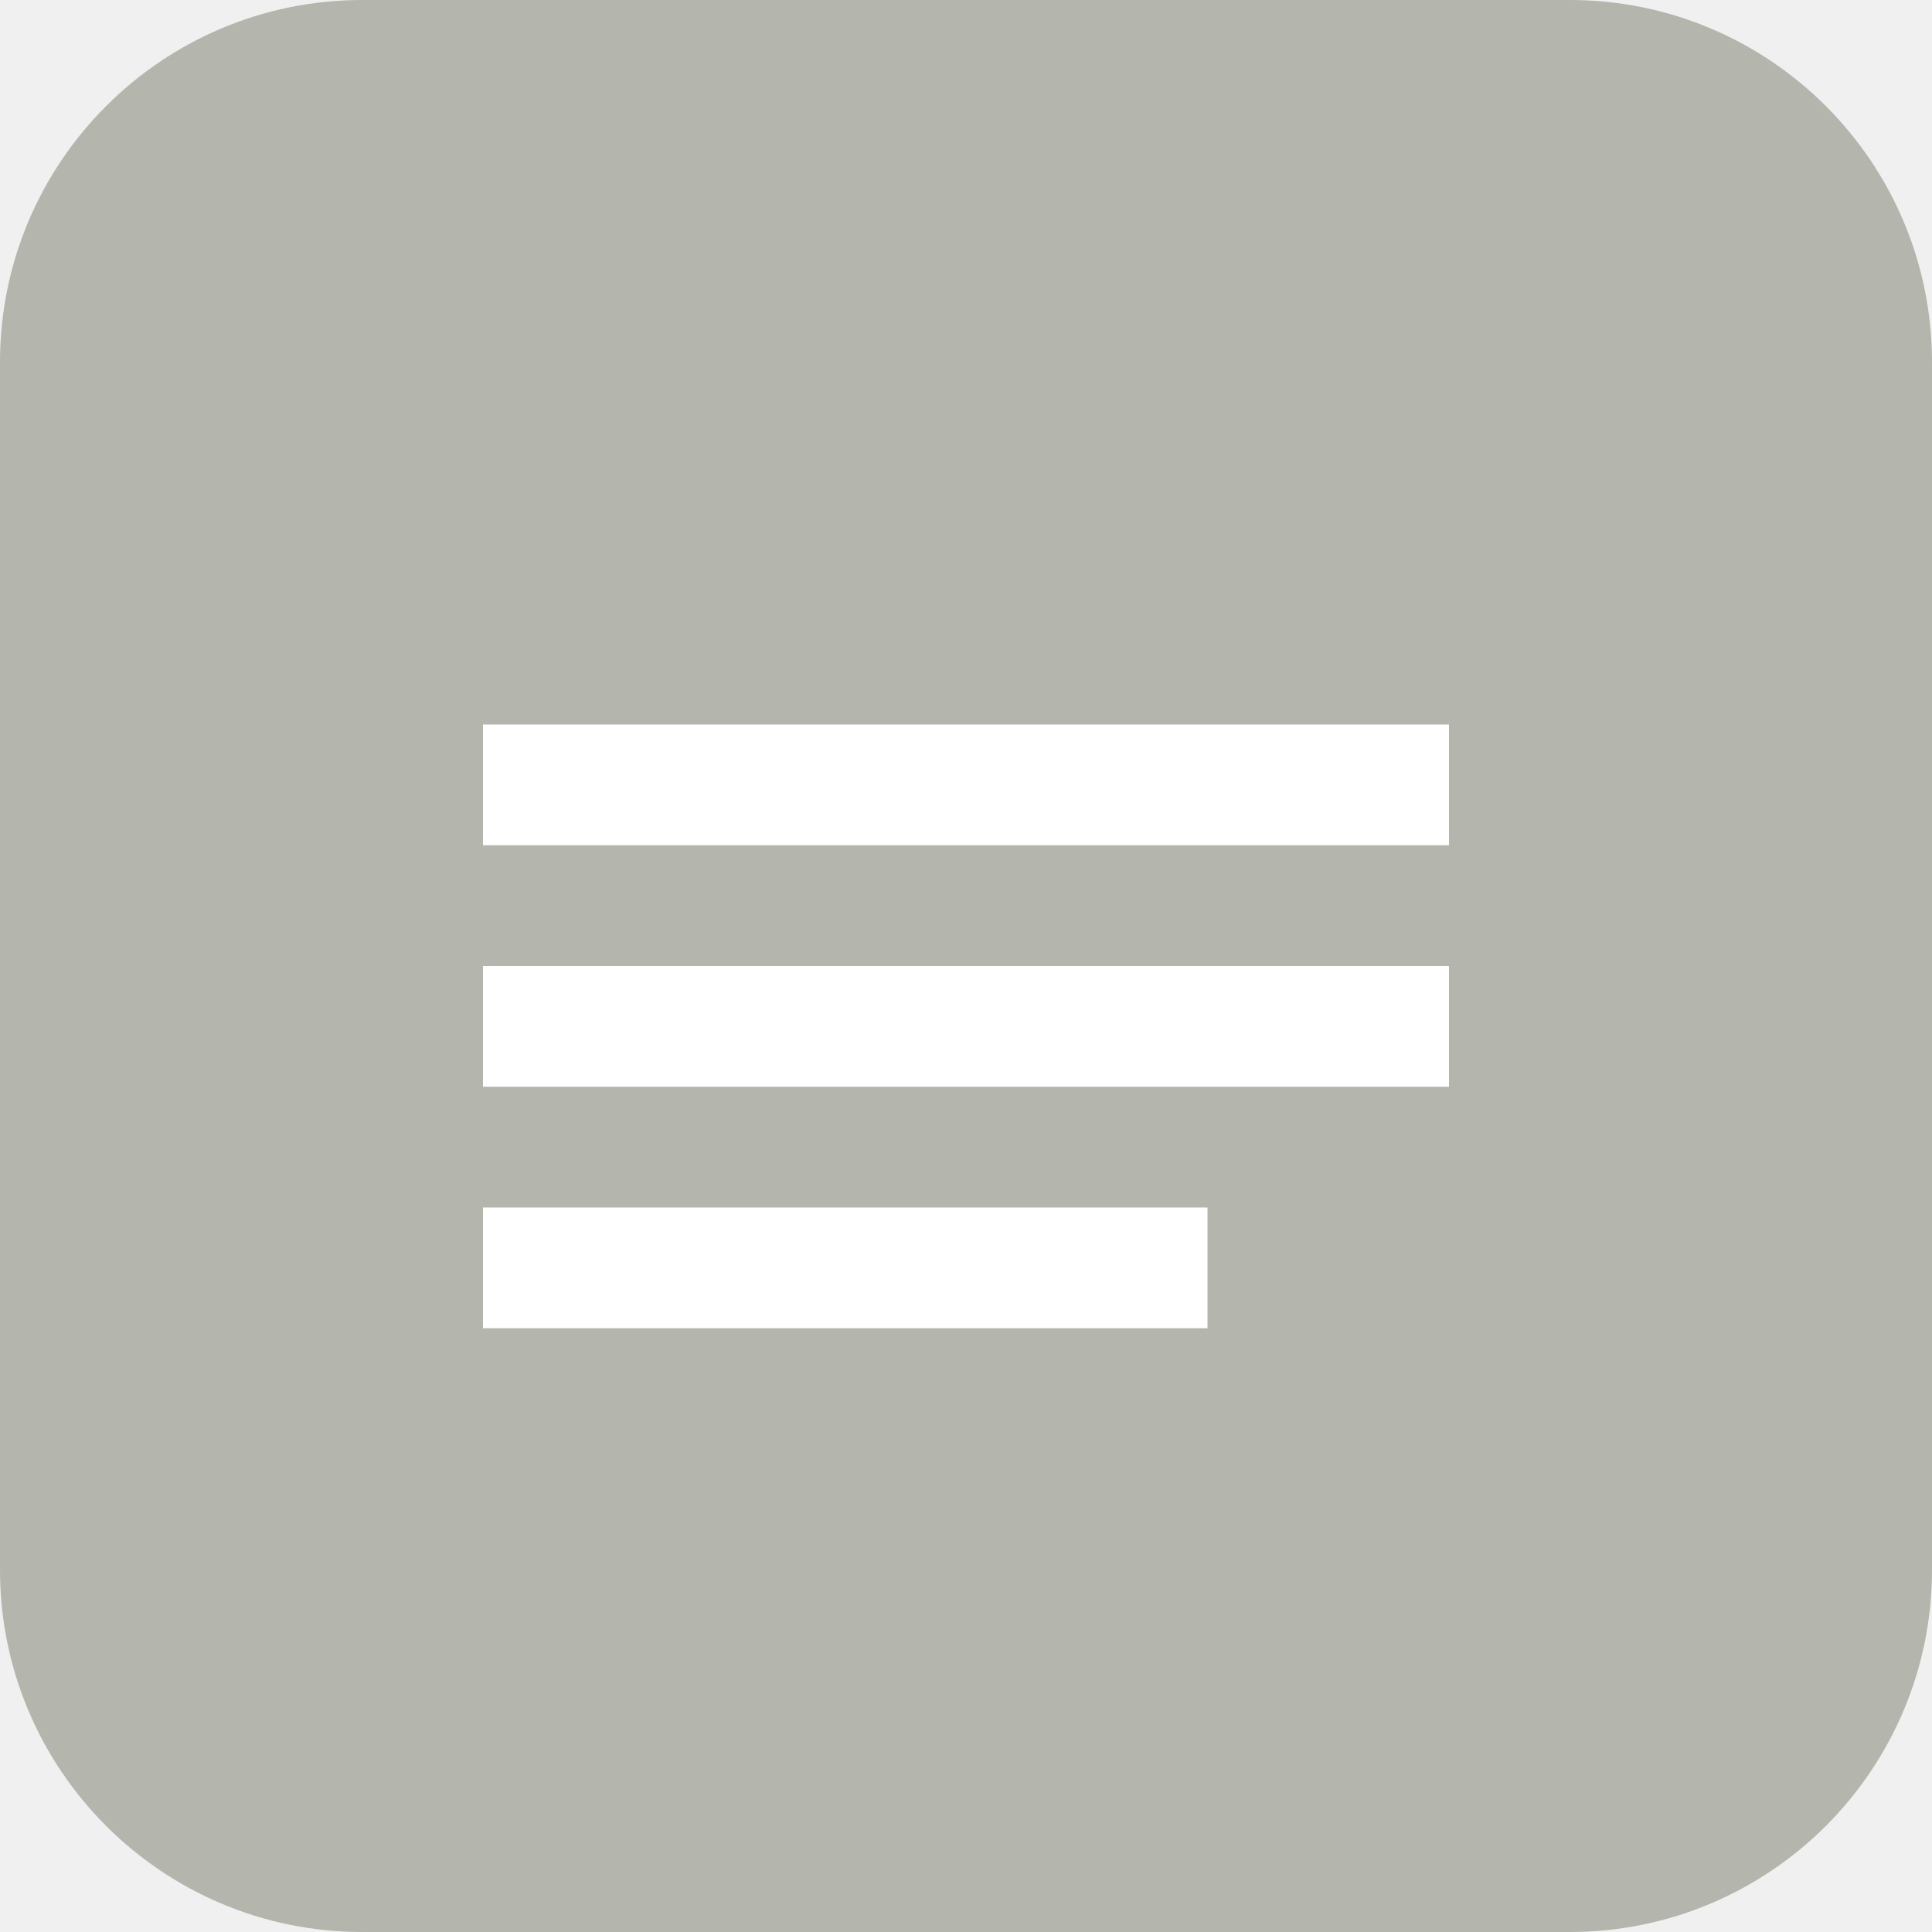
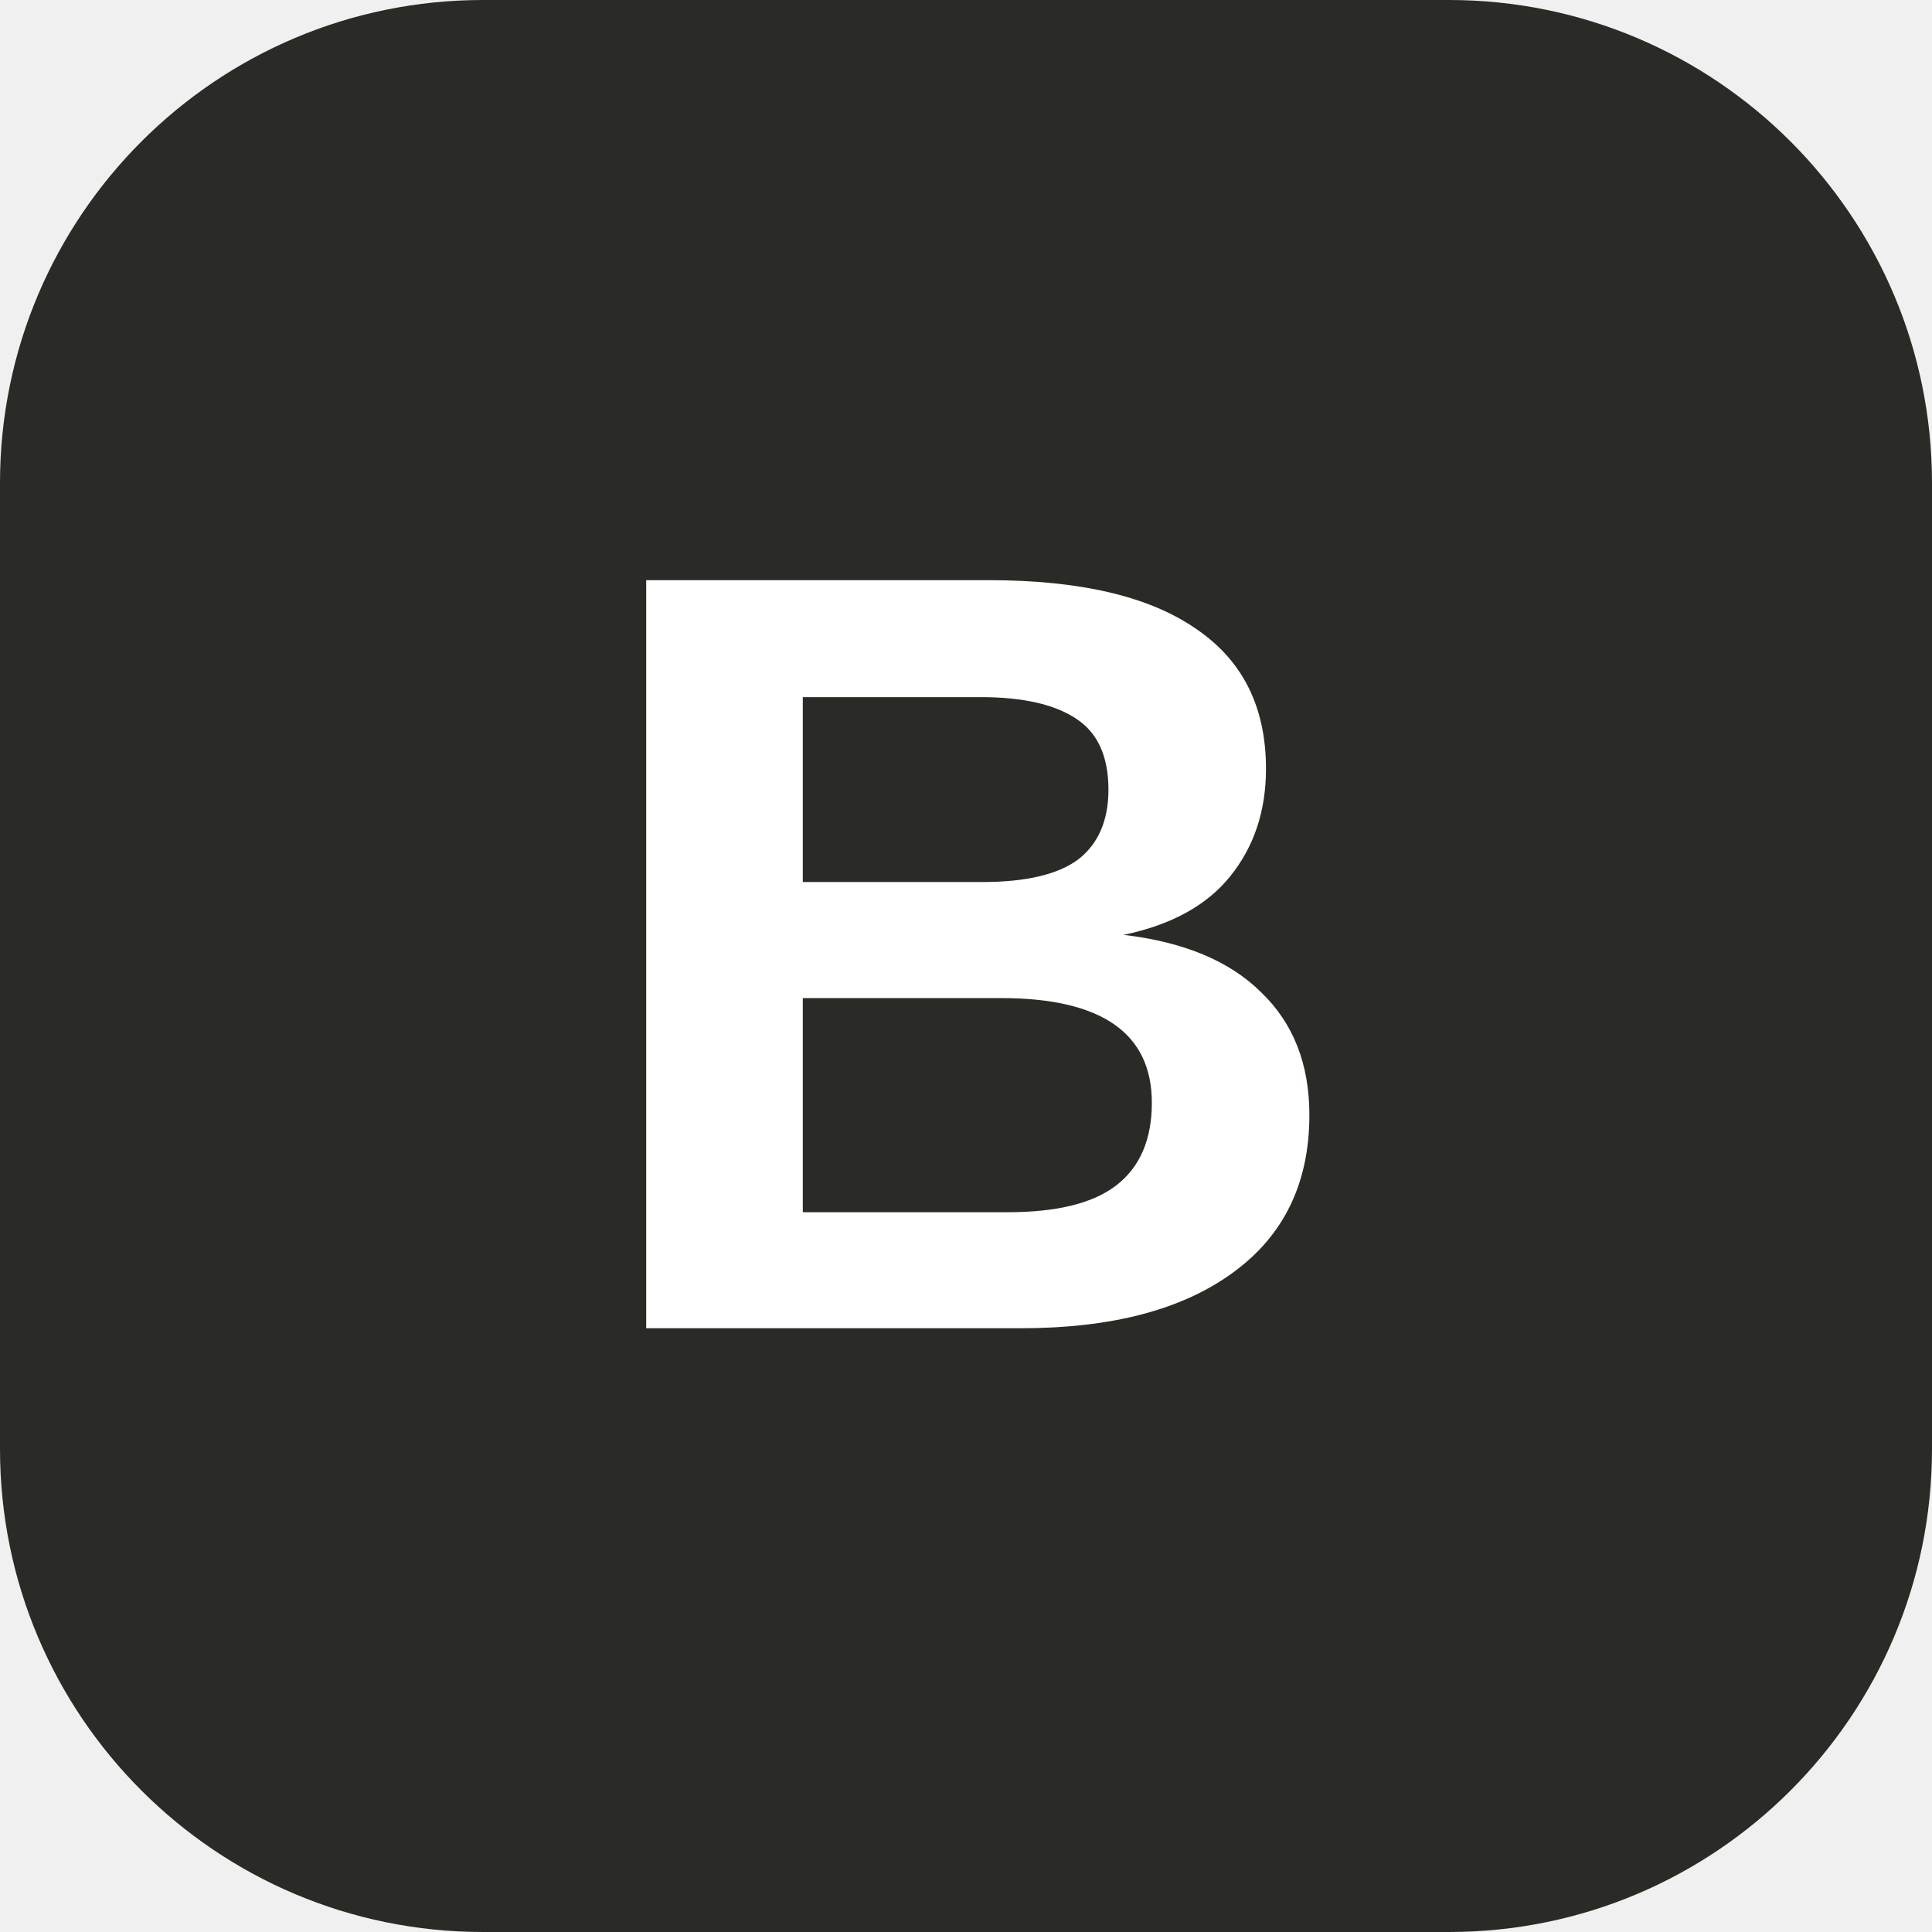
<svg xmlns="http://www.w3.org/2000/svg" width="32" height="32" viewBox="0 0 32 32" fill="none">
-   <rect width="32" height="32" rx="6" fill="#B4B5AC" />
-   <path d="M8 12h16v2H8v-2zm0 4h16v2H8v-2zm0 4h12v2H8v-2z" fill="white" />
+   <rect width="32" height="32" rx="8" fill="#2A2B26" />
+   <text x="16" y="22" text-anchor="middle" fill="white" font-family="Arial, sans-serif" font-size="18" font-weight="bold">B</text>
</svg>
